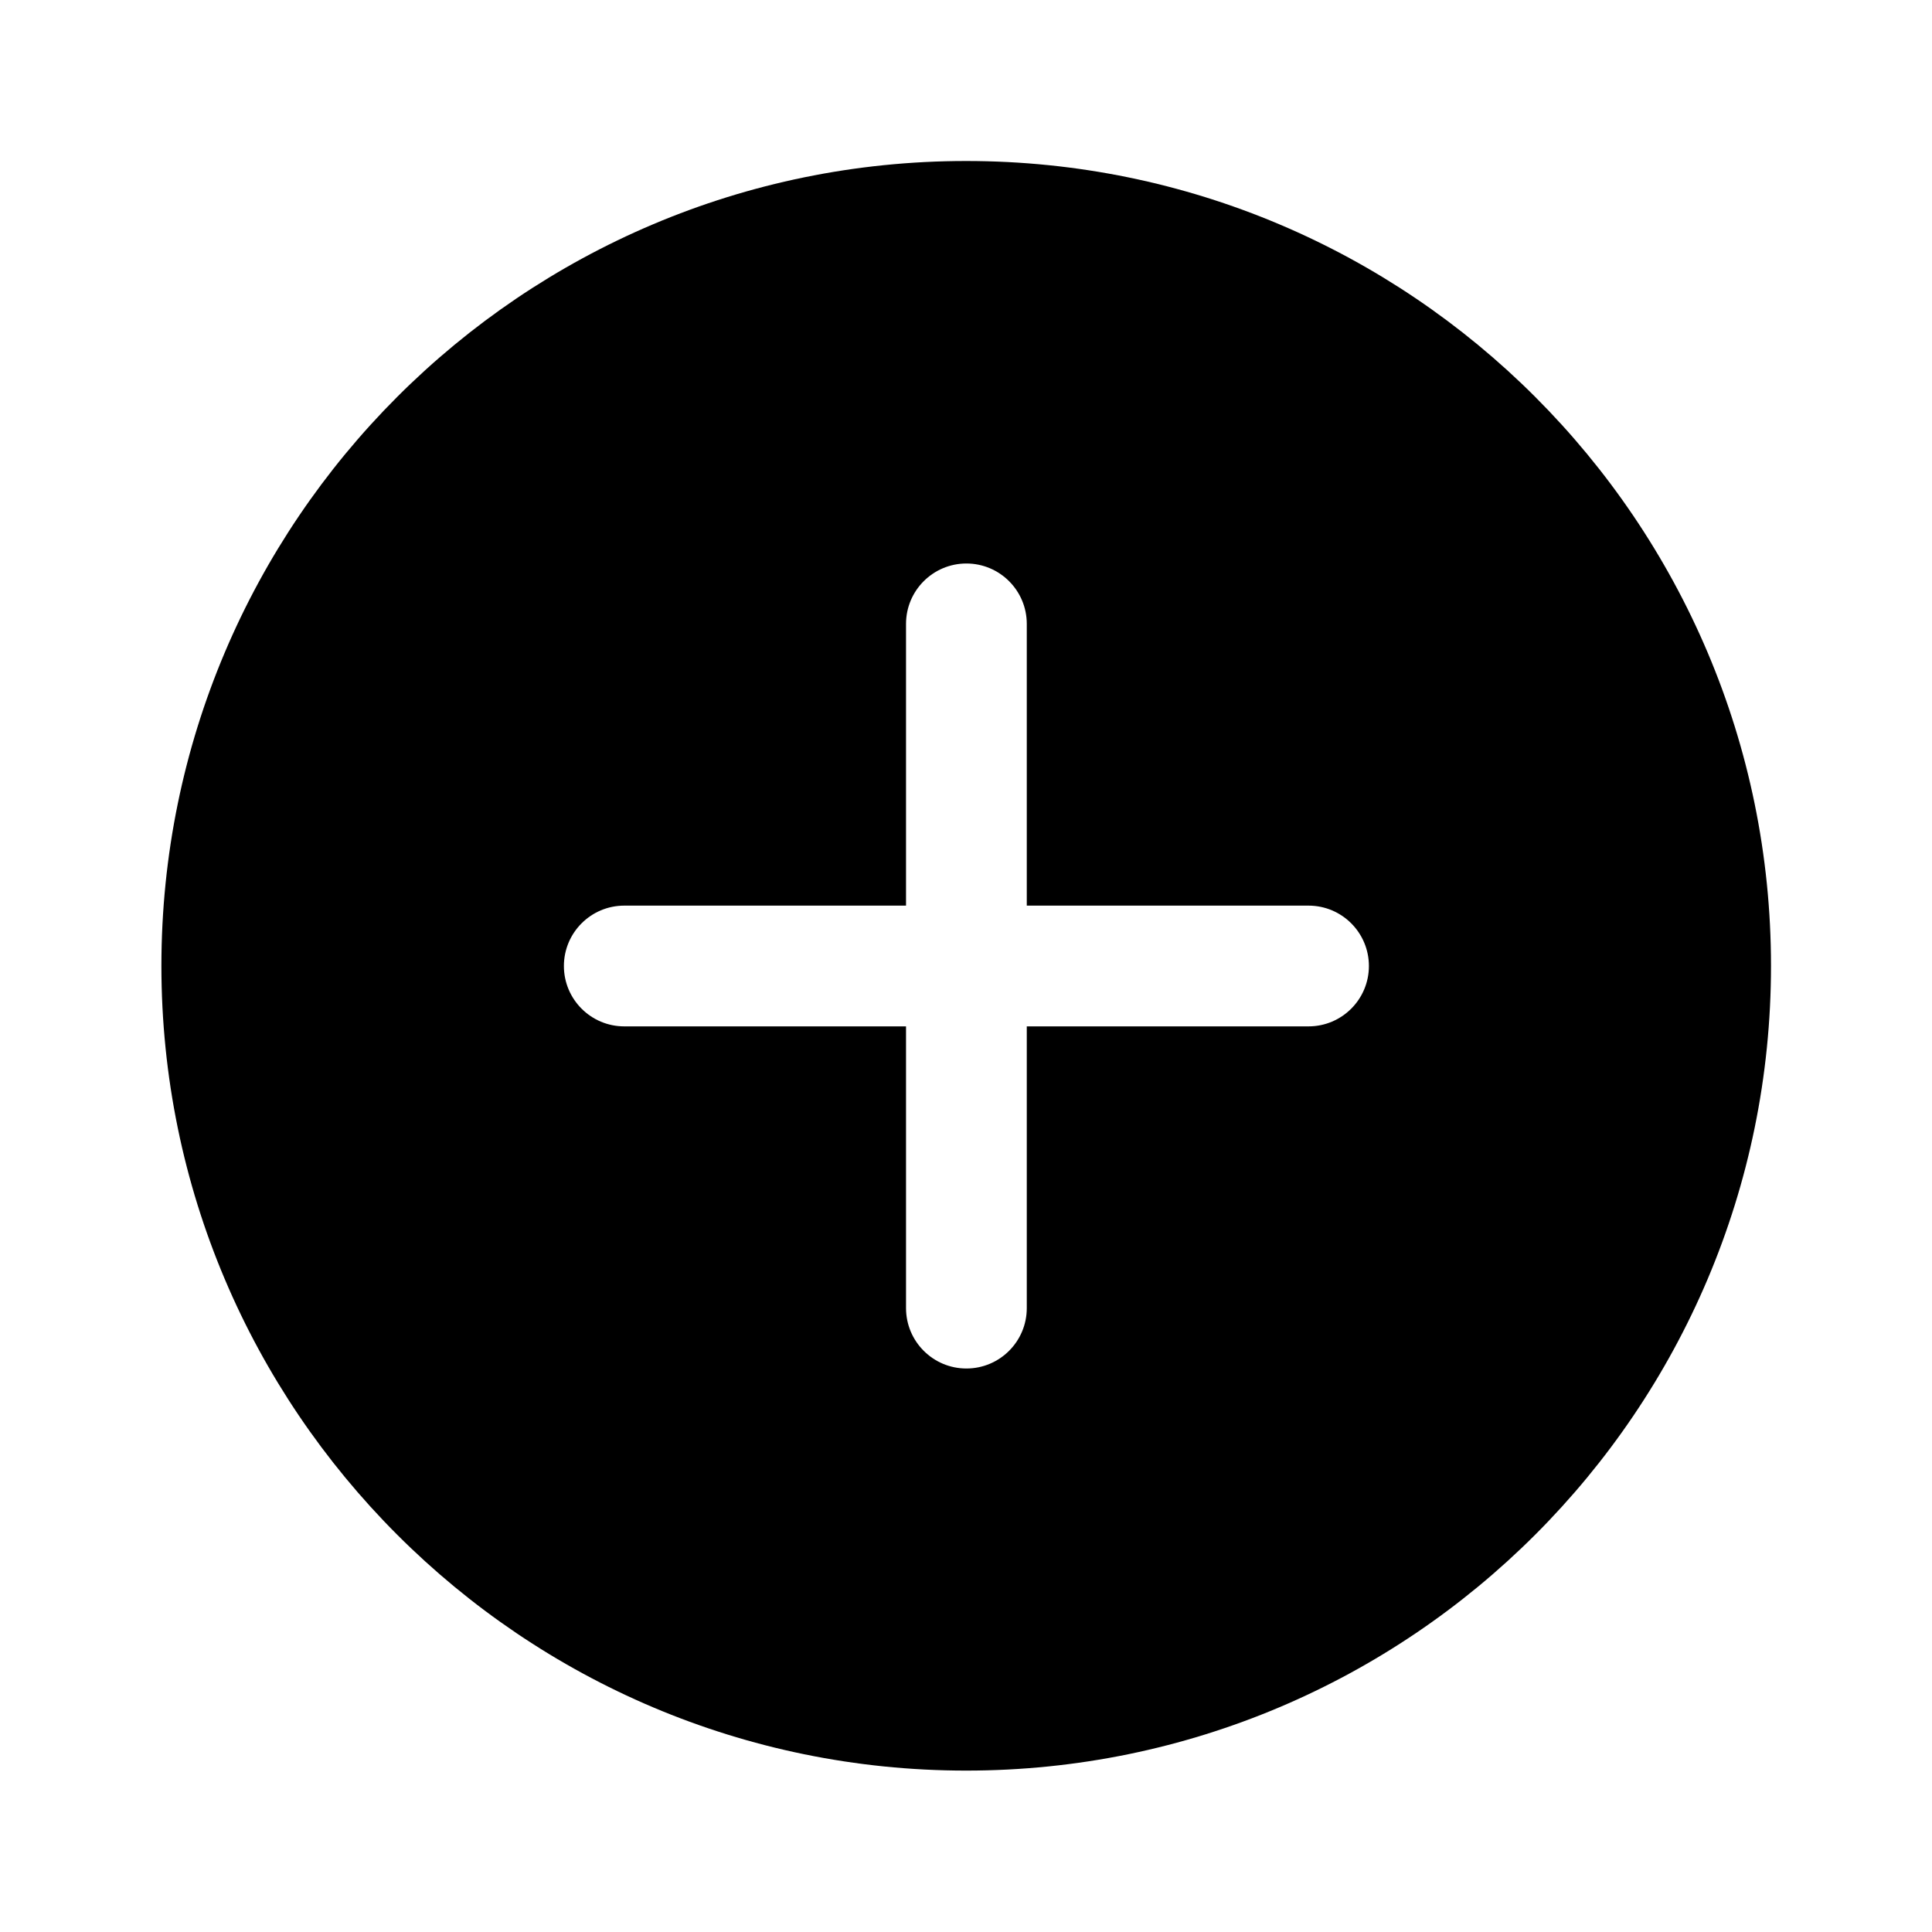
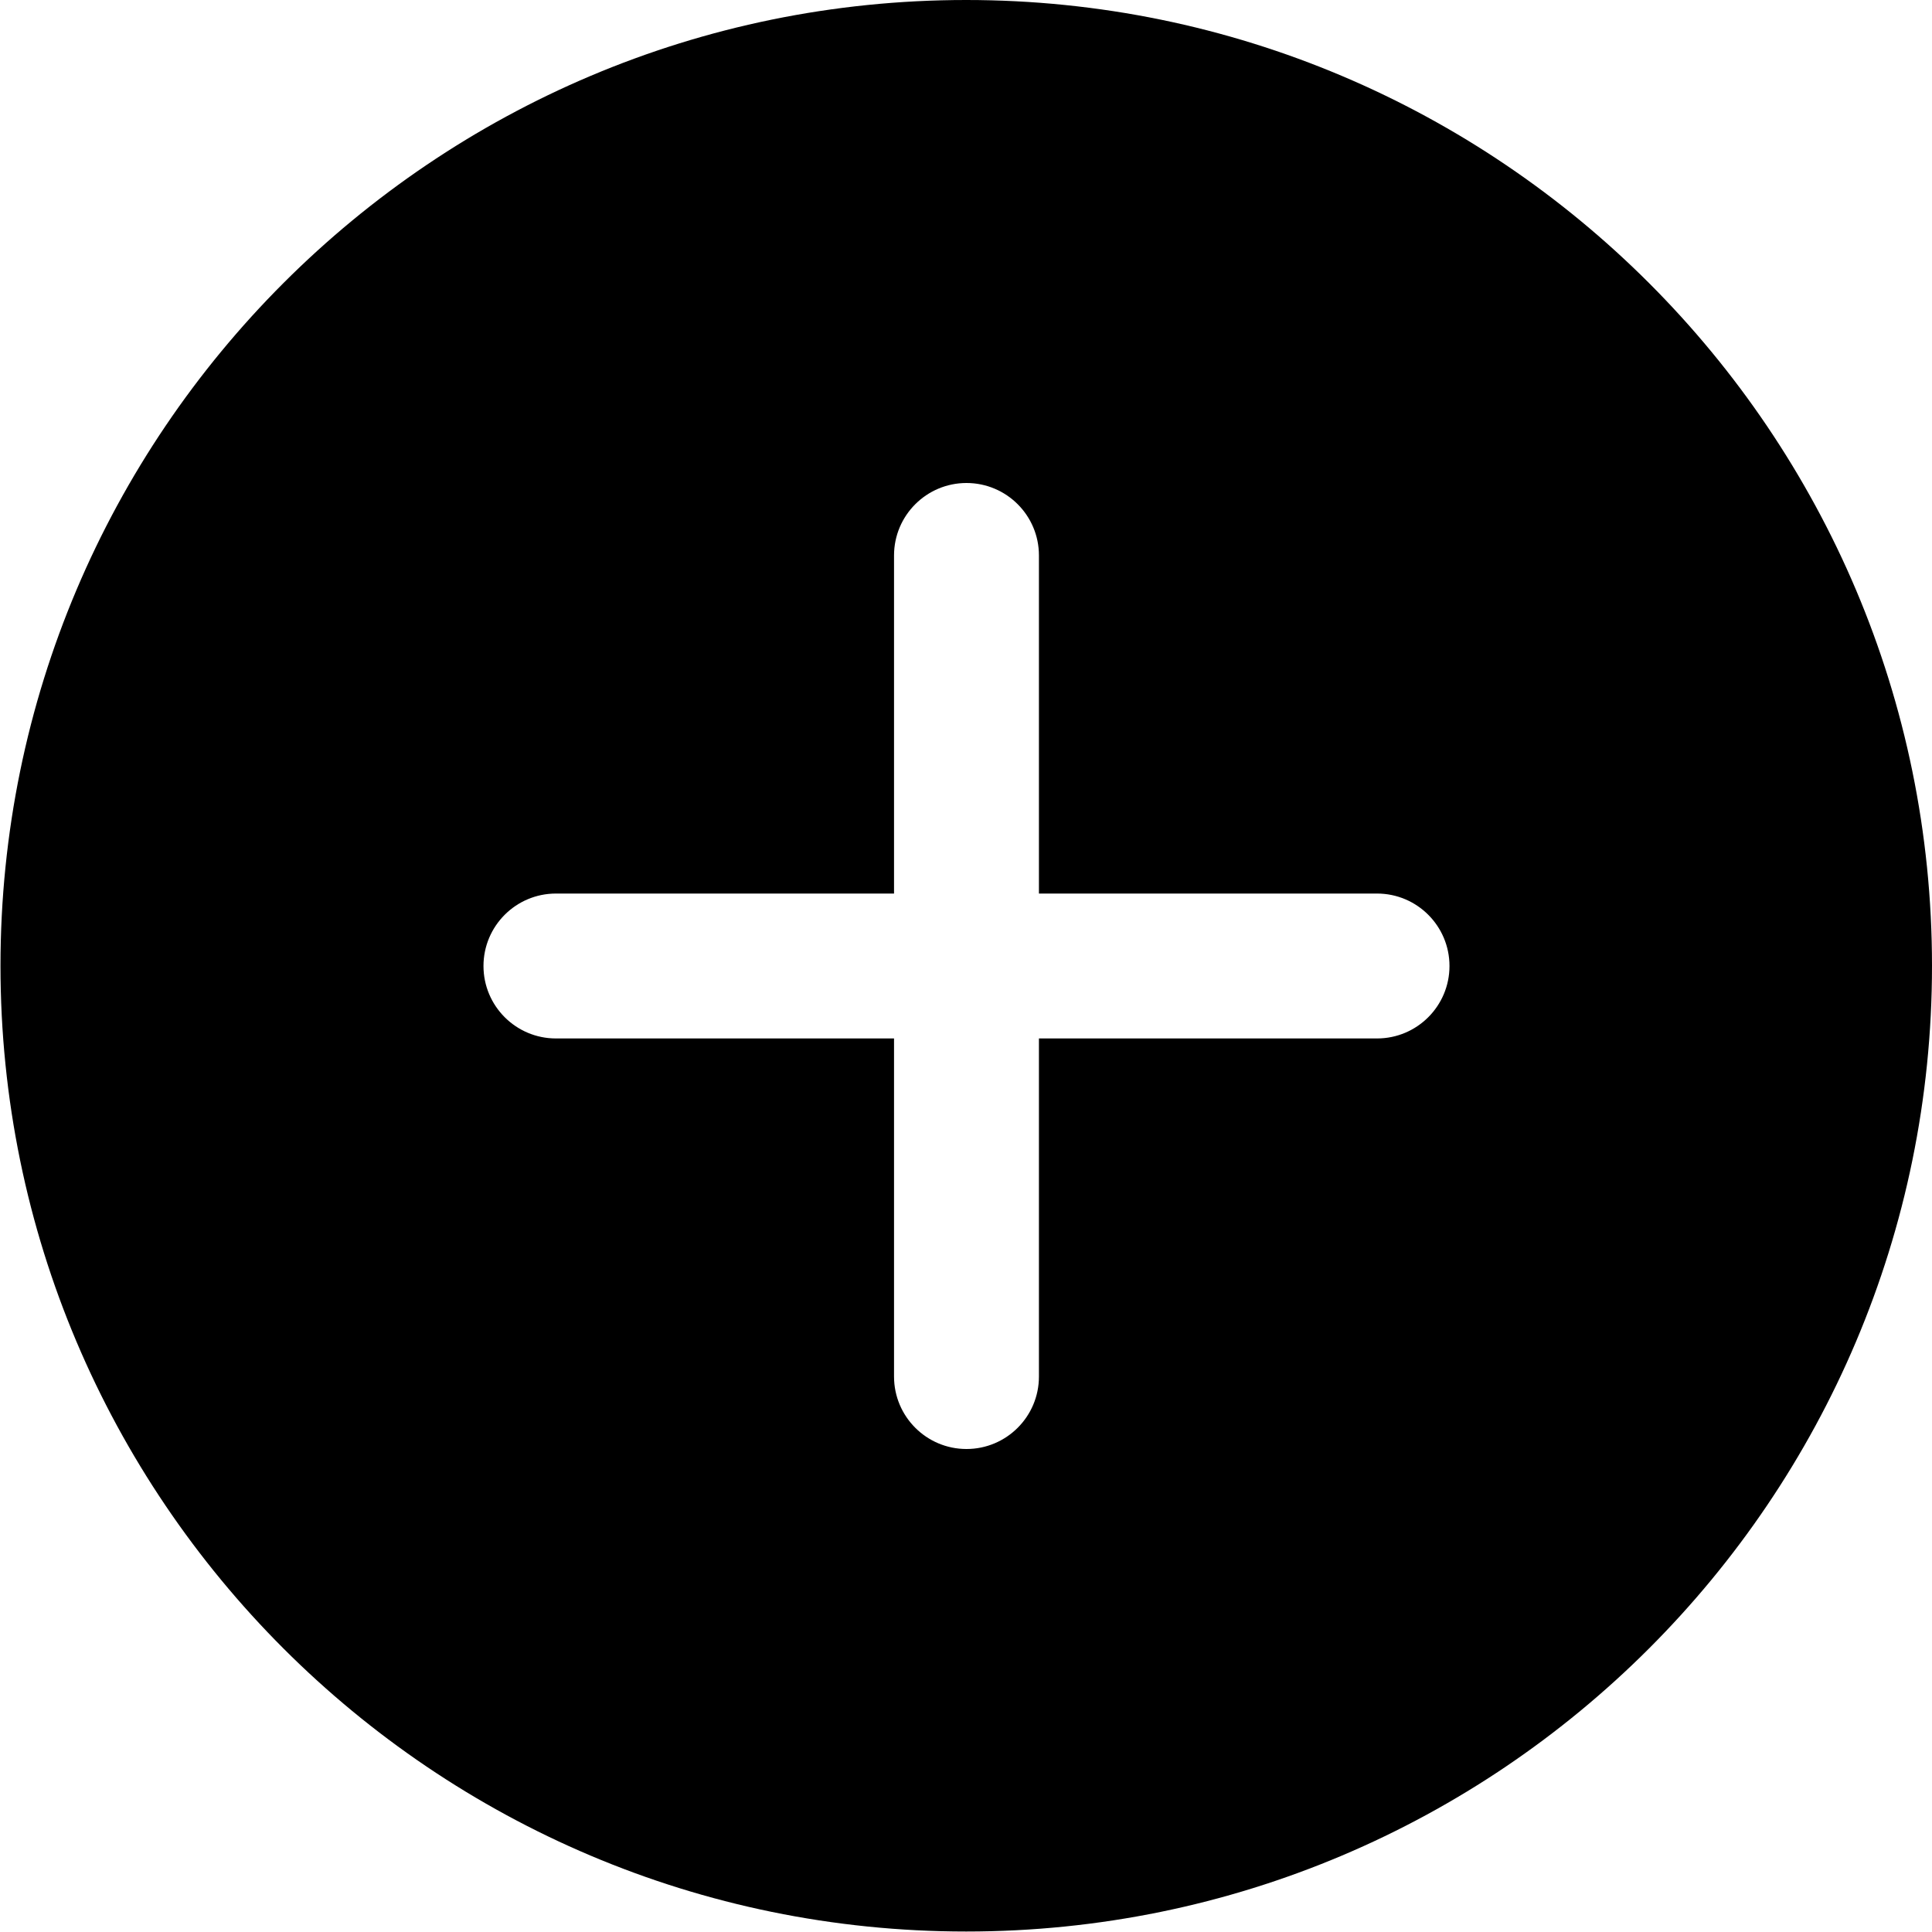
- <svg xmlns="http://www.w3.org/2000/svg" clip-rule="evenodd" fill-rule="evenodd" stroke-linejoin="round" stroke-miterlimit="2" viewBox="0 0 24 24">
+ <svg xmlns="http://www.w3.org/2000/svg" clip-rule="evenodd" fill-rule="evenodd" stroke-linejoin="round" stroke-miterlimit="2" viewBox="2 2 20 20">
  <path d="m12.002 2c5.518 0 9.998 4.48 9.998 9.998 0 5.517-4.48 9.997-9.998 9.997-5.517 0-9.997-4.48-9.997-9.997 0-5.518 4.48-9.998 9.997-9.998zm-.747 9.25h-3.5c-.414 0-.75.336-.75.75s.336.75.75.75h3.5v3.5c0 .414.336.75.75.75s.75-.336.75-.75v-3.5h3.5c.414 0 .75-.336.75-.75s-.336-.75-.75-.75h-3.5v-3.5c0-.414-.336-.75-.75-.75s-.75.336-.75.75z" fill-rule="nonzero" />
</svg>
